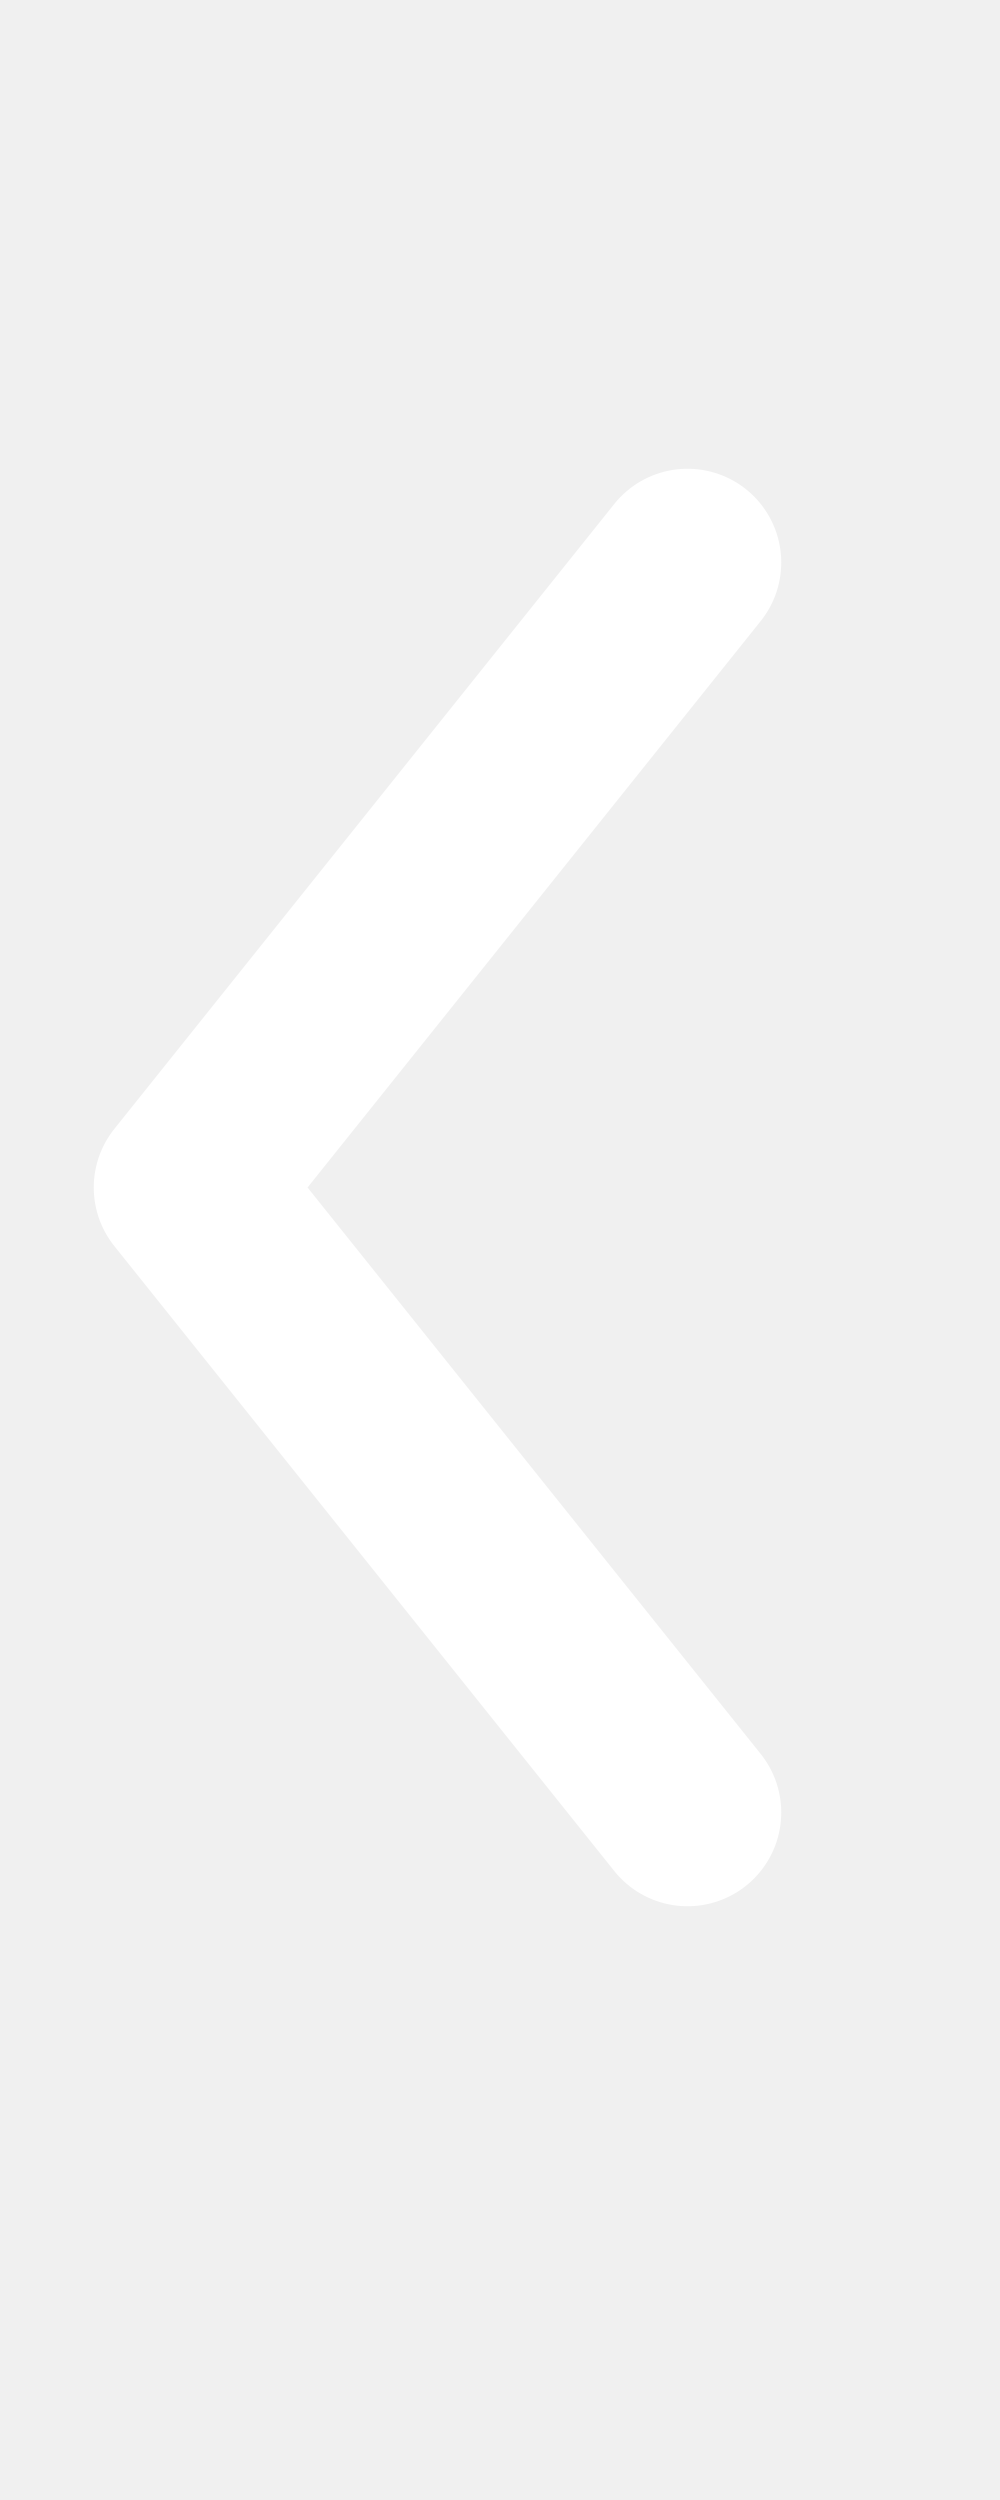
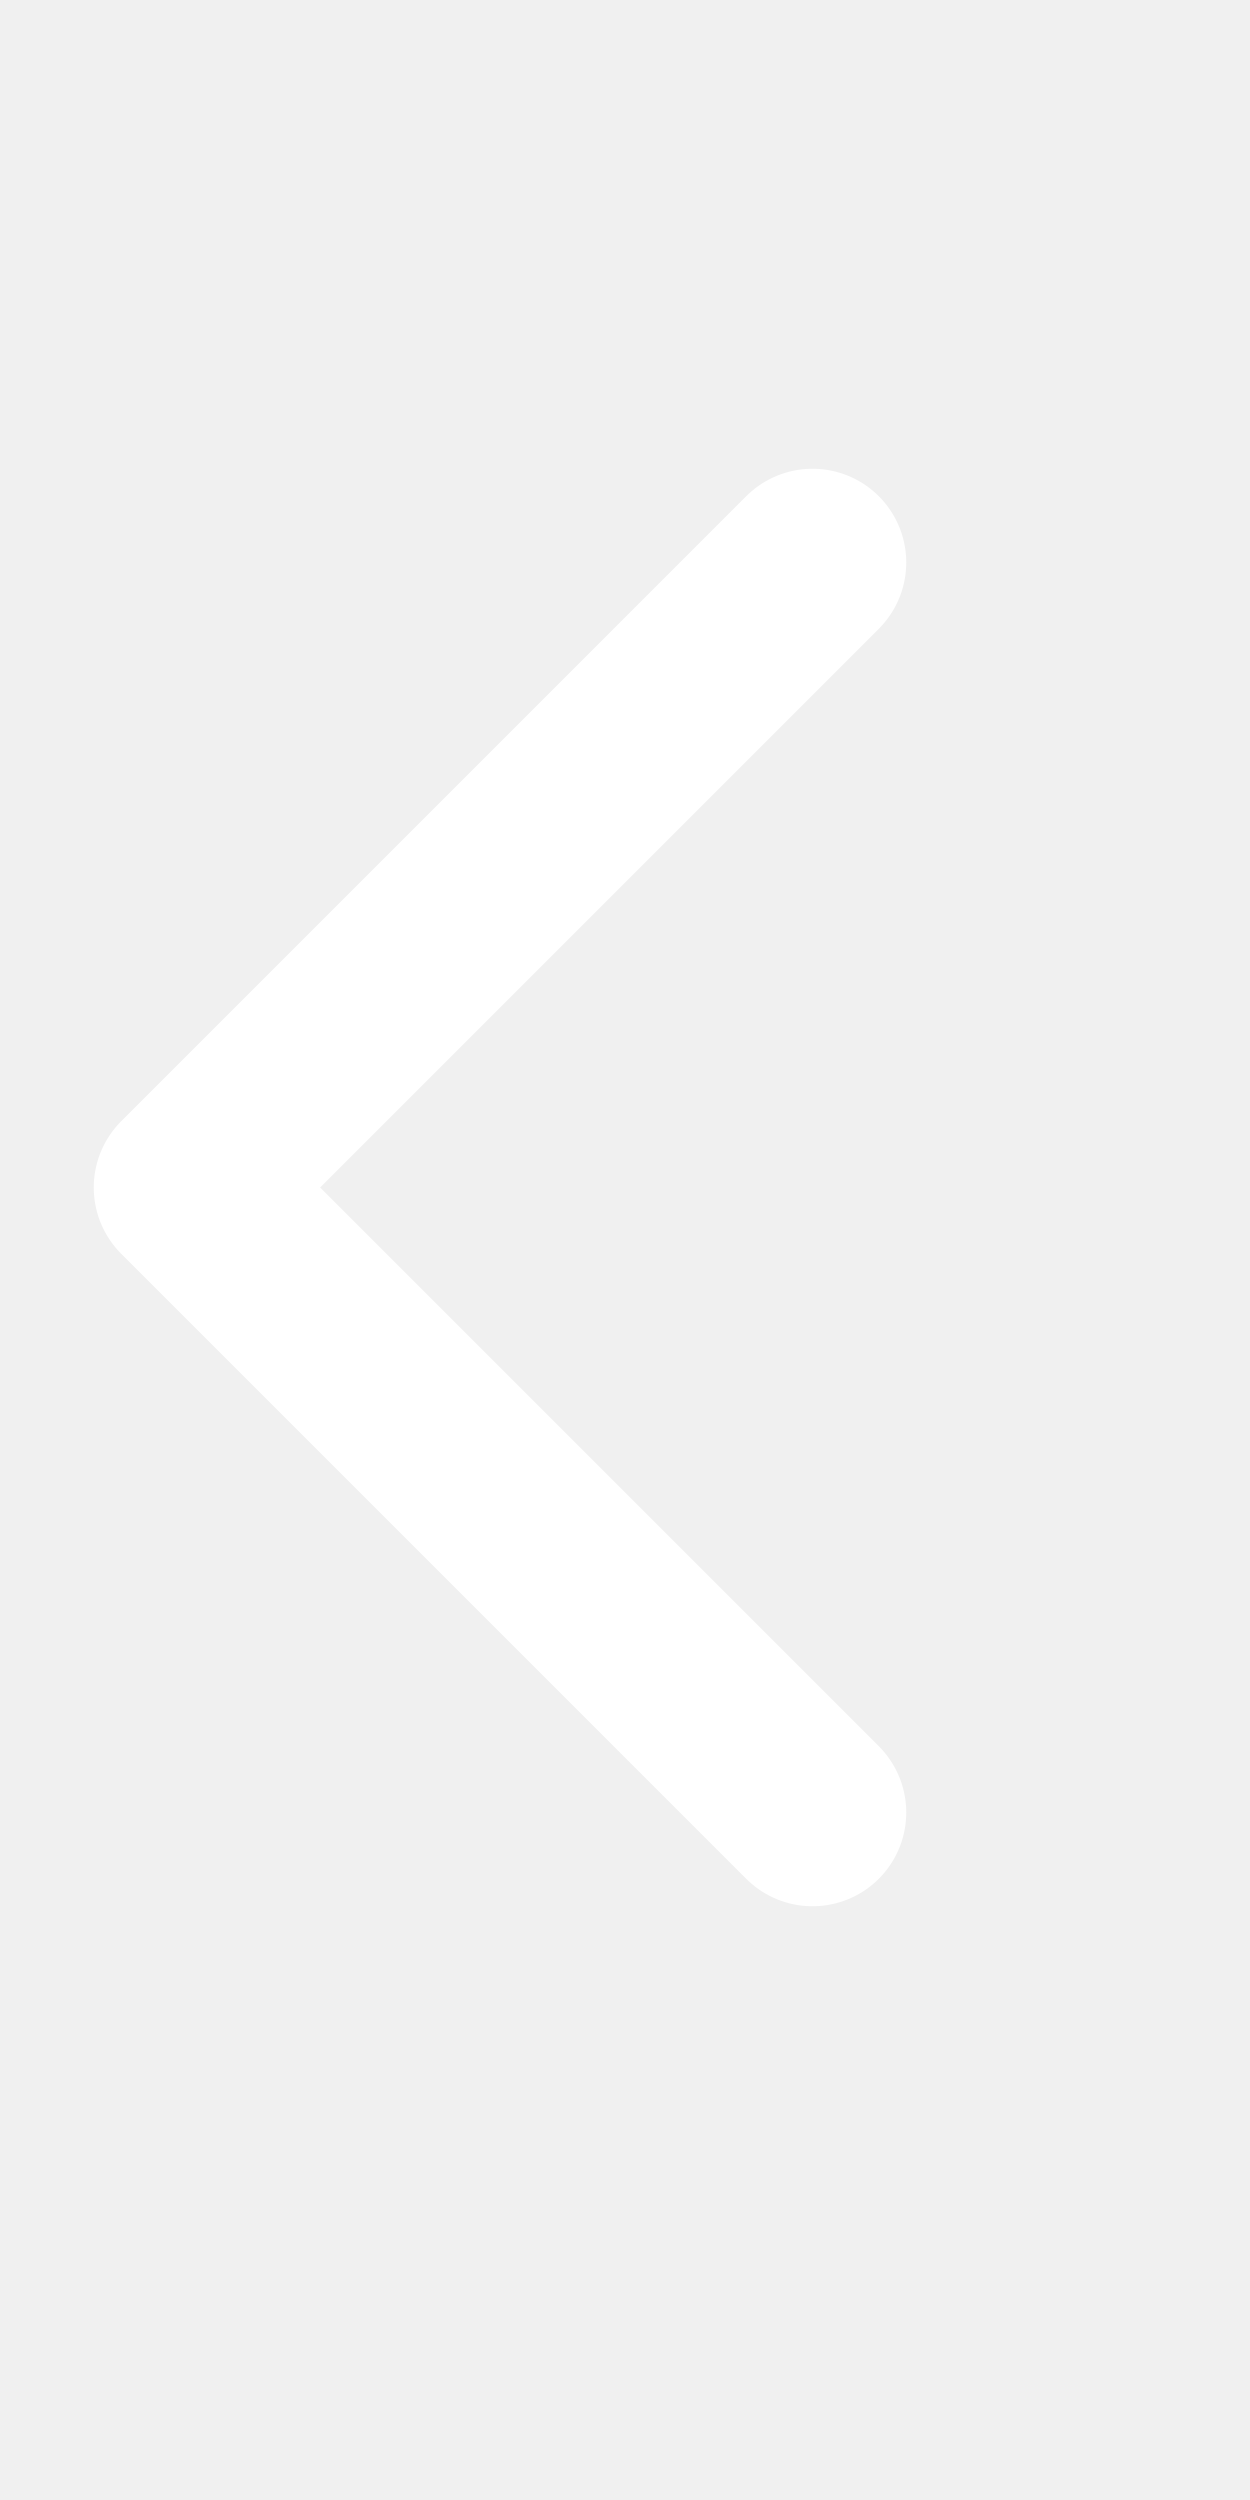
- <svg xmlns="http://www.w3.org/2000/svg" id="a" width="8" height="20" viewBox="0 0 8 20">
-   <polyline points="5.5 4.5 1.5 9.5 5.5 14.5" style="fill:none; stroke:#fff; stroke-linecap:round; stroke-linejoin:round; stroke-width:1.5px;" />
+ <svg xmlns="http://www.w3.org/2000/svg" id="a" width="10" height="20" viewBox="0 0 10 20">
+   <polyline points="6.5 4.5 1.5 9.5 6.5 14.5" style="fill:none; stroke:#fff; stroke-linecap:round; stroke-linejoin:round; stroke-width:1.5px;" />
</svg>
